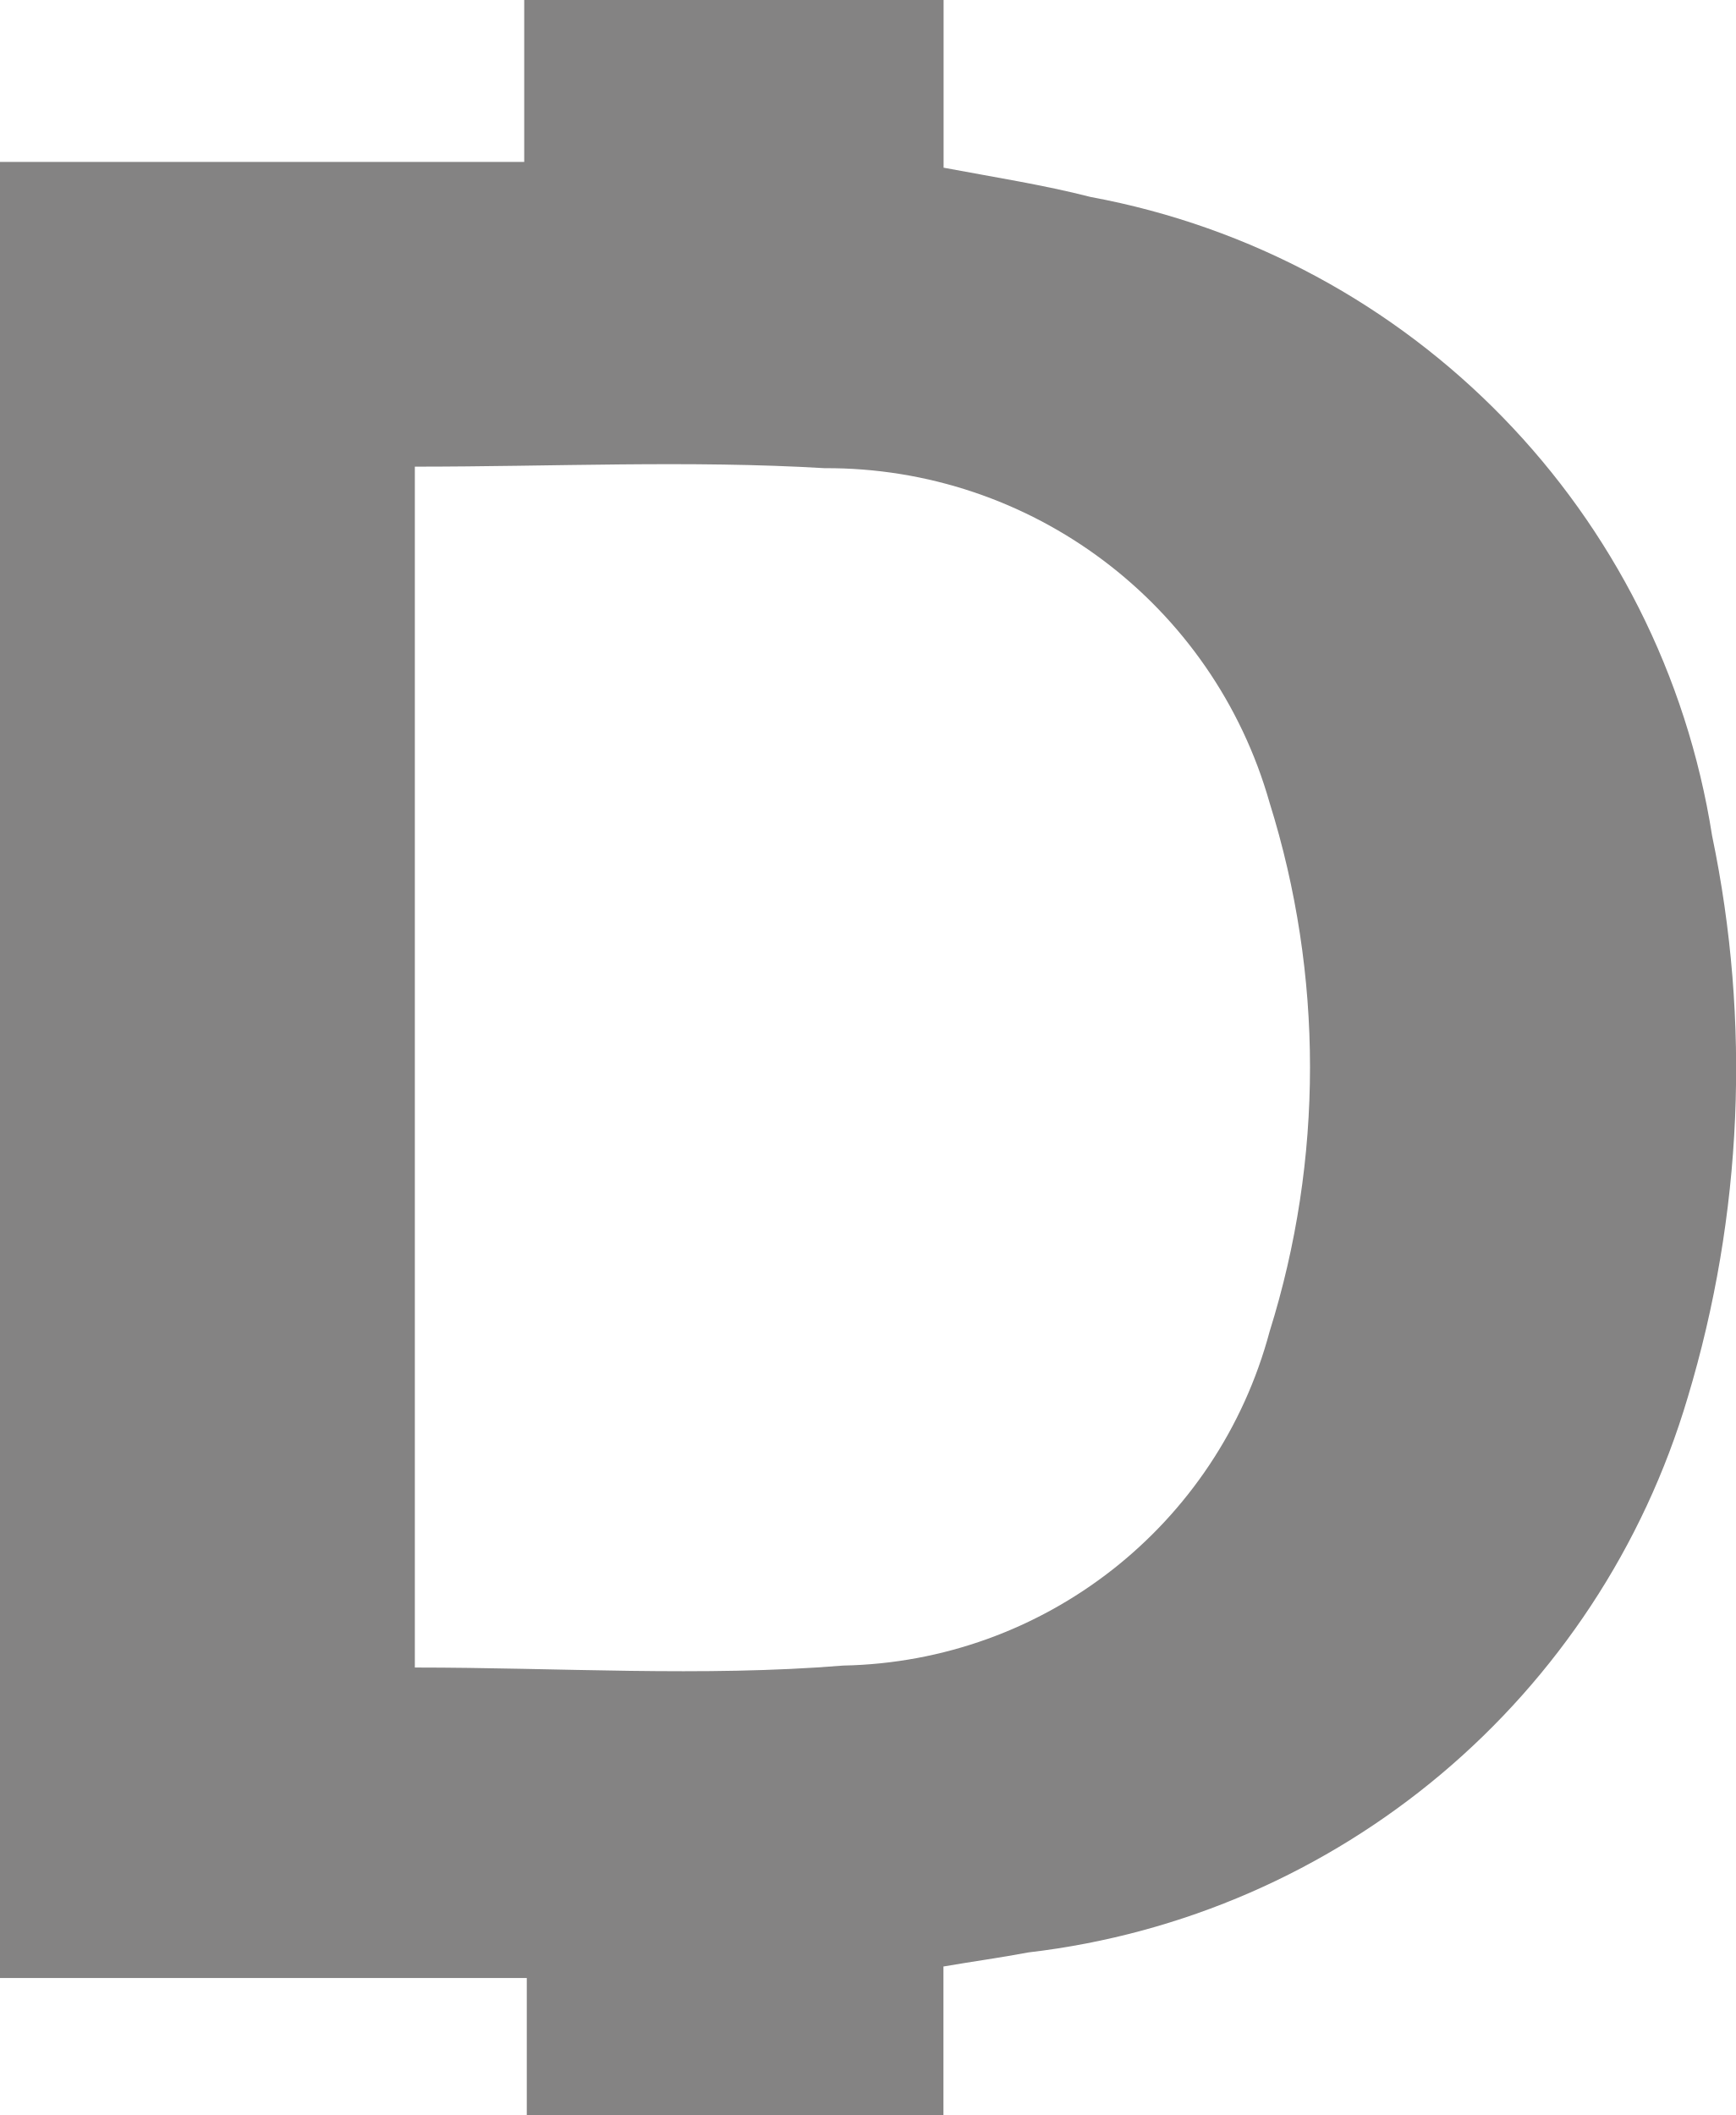
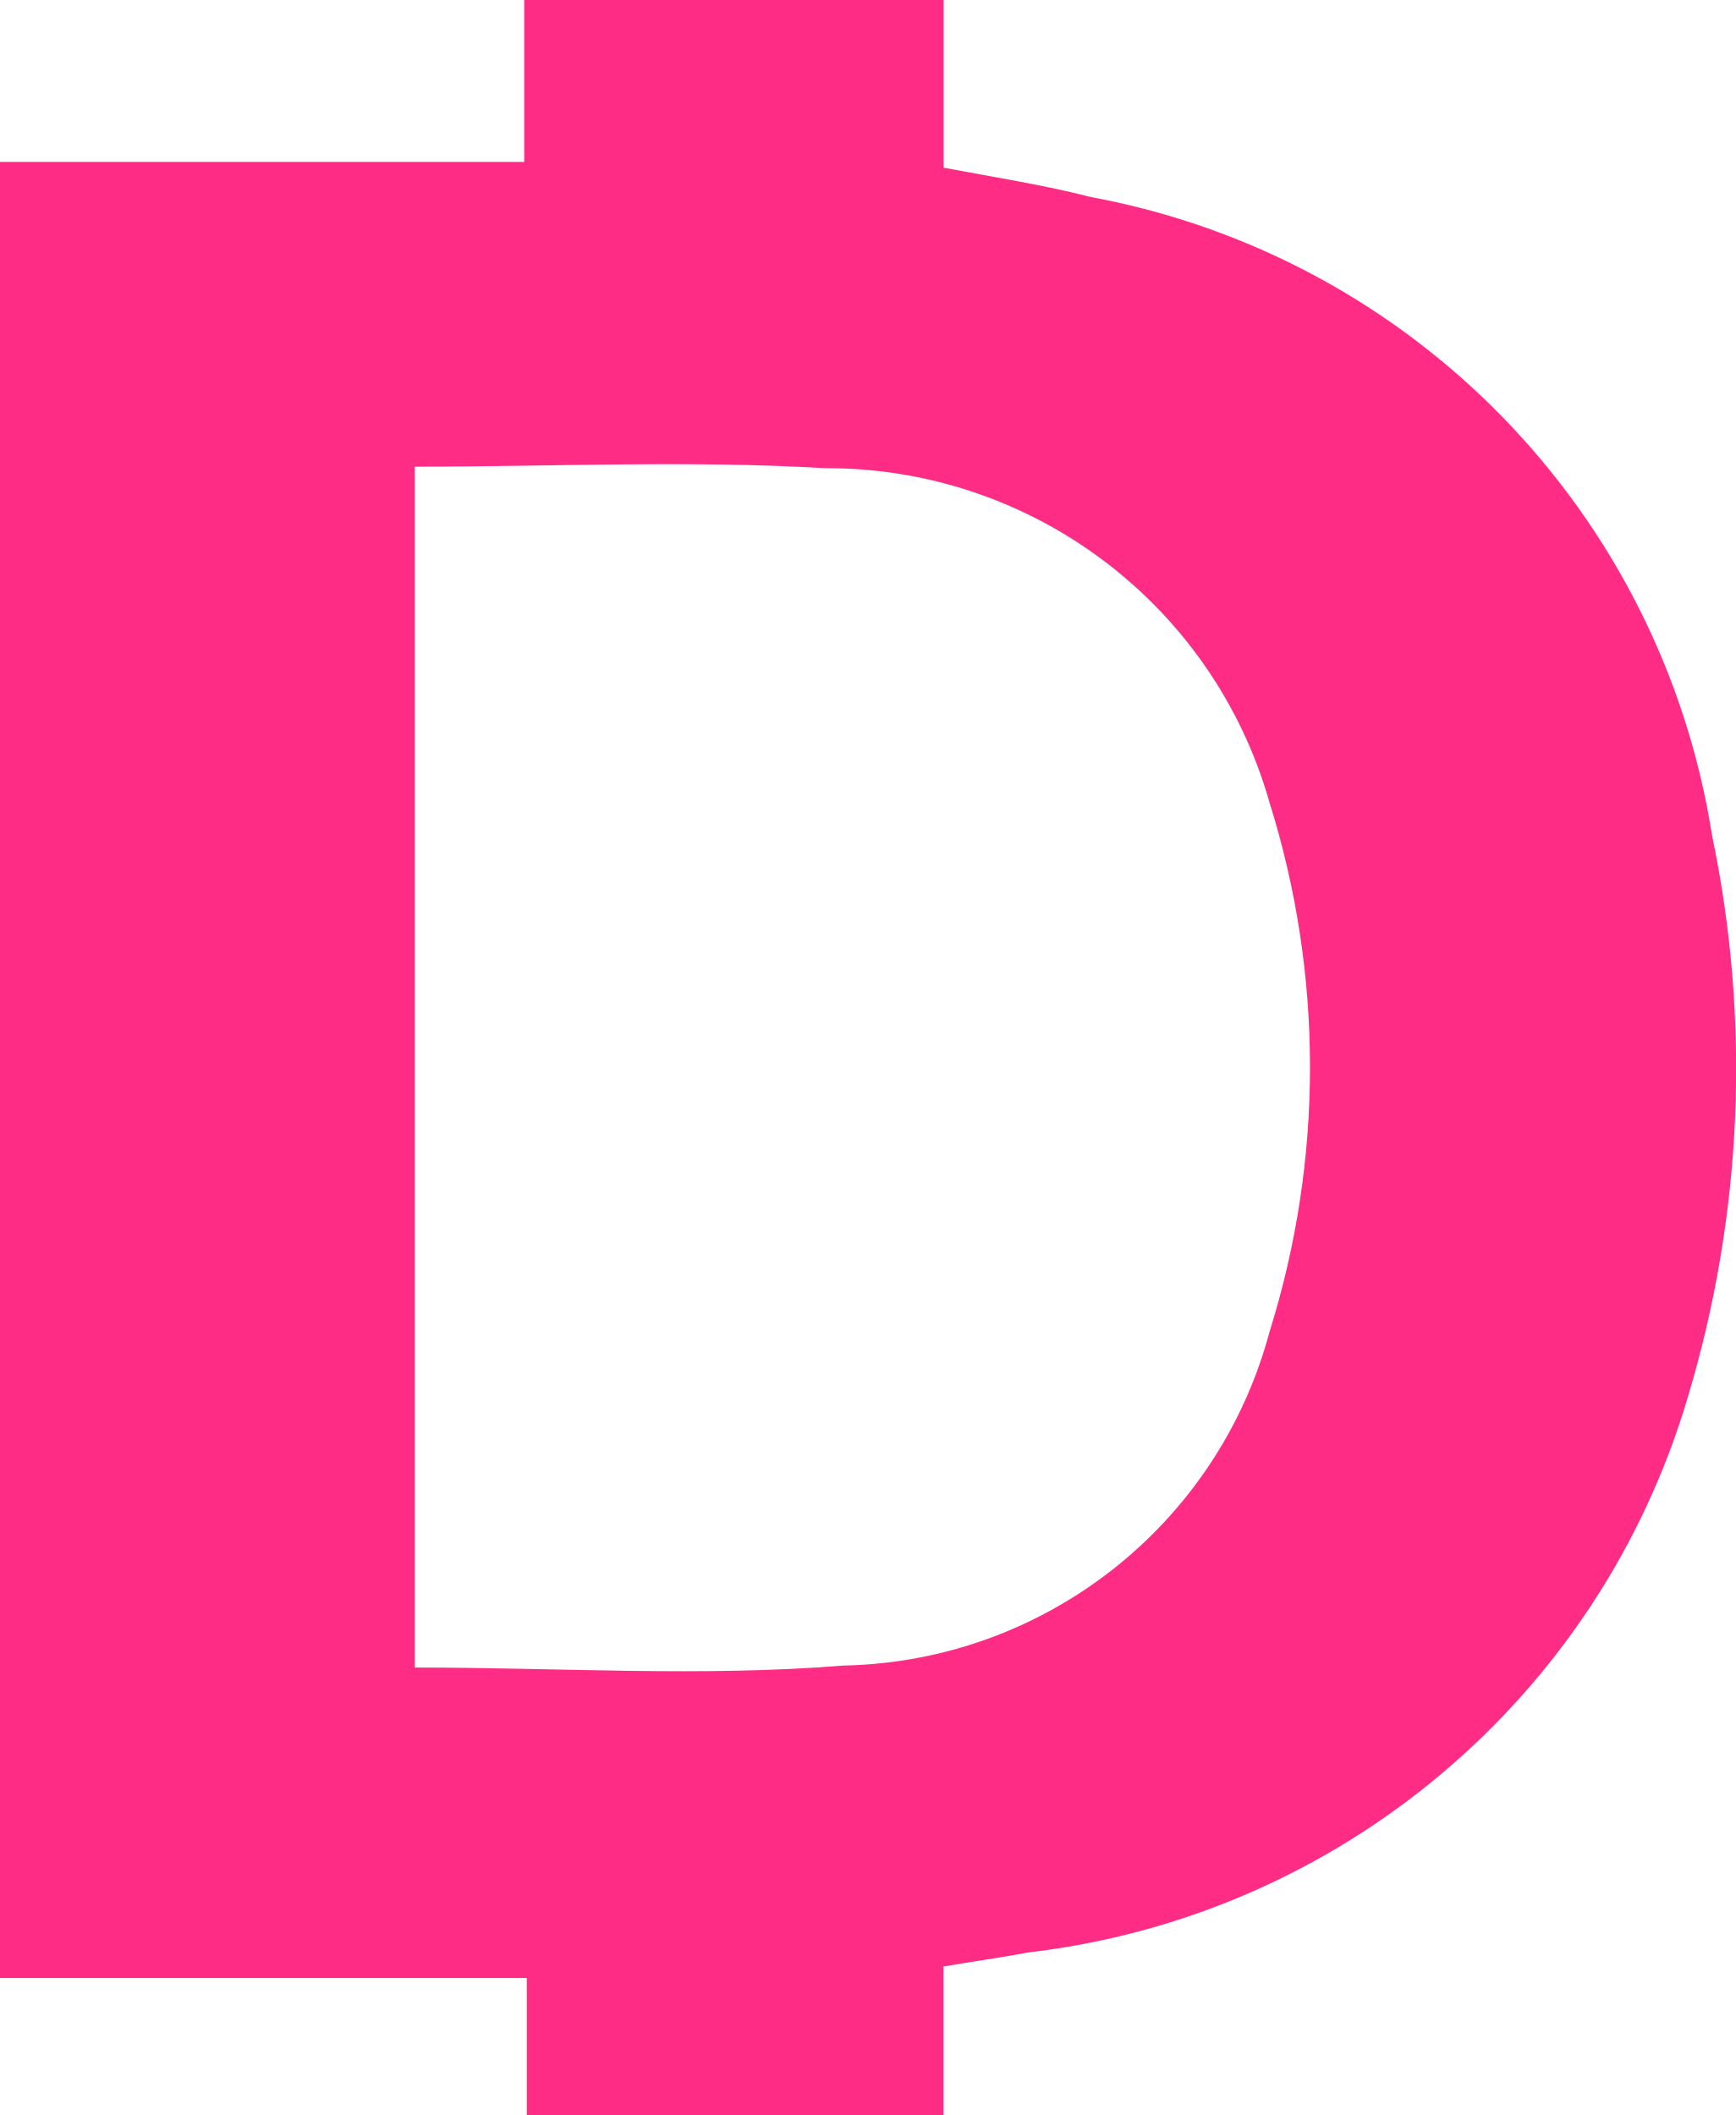
<svg xmlns="http://www.w3.org/2000/svg" width="11.491" height="14" viewBox="0 0 11.491 14">
  <g id="dust" transform="translate(-1000.2 -403.5)">
-     <path id="Path_1082" data-name="Path 1082" d="M1006.446,403.5v1.11c.335.063.662.114.974.194a5.105,5.105,0,0,1,4.113,4.228,7.549,7.549,0,0,1-.161,3.717,5.179,5.179,0,0,1-4.366,3.675c-.179.034-.363.059-.561.093v.983h-2.758v-.907H1000.2V404.572h3.47V403.5C1004.6,403.5,1005.508,403.5,1006.446,403.5Zm-3.5,3.089v7.949c.956,0,1.9.063,2.836-.013a2.981,2.981,0,0,0,2.822-2.211,5.86,5.86,0,0,0,0-3.5,3.046,3.046,0,0,0-2.946-2.215C1004.764,406.546,1003.863,406.589,1002.944,406.589Z" fill="#848383" />
+     <path id="Path_1082" data-name="Path 1082" d="M1006.446,403.5v1.11c.335.063.662.114.974.194a5.105,5.105,0,0,1,4.113,4.228,7.549,7.549,0,0,1-.161,3.717,5.179,5.179,0,0,1-4.366,3.675c-.179.034-.363.059-.561.093v.983h-2.758v-.907H1000.2V404.572h3.47V403.5C1004.6,403.5,1005.508,403.5,1006.446,403.5Zm-3.5,3.089v7.949c.956,0,1.9.063,2.836-.013a2.981,2.981,0,0,0,2.822-2.211,5.86,5.86,0,0,0,0-3.5,3.046,3.046,0,0,0-2.946-2.215C1004.764,406.546,1003.863,406.589,1002.944,406.589Z" fill="#FE2C85" />
  </g>
</svg>
